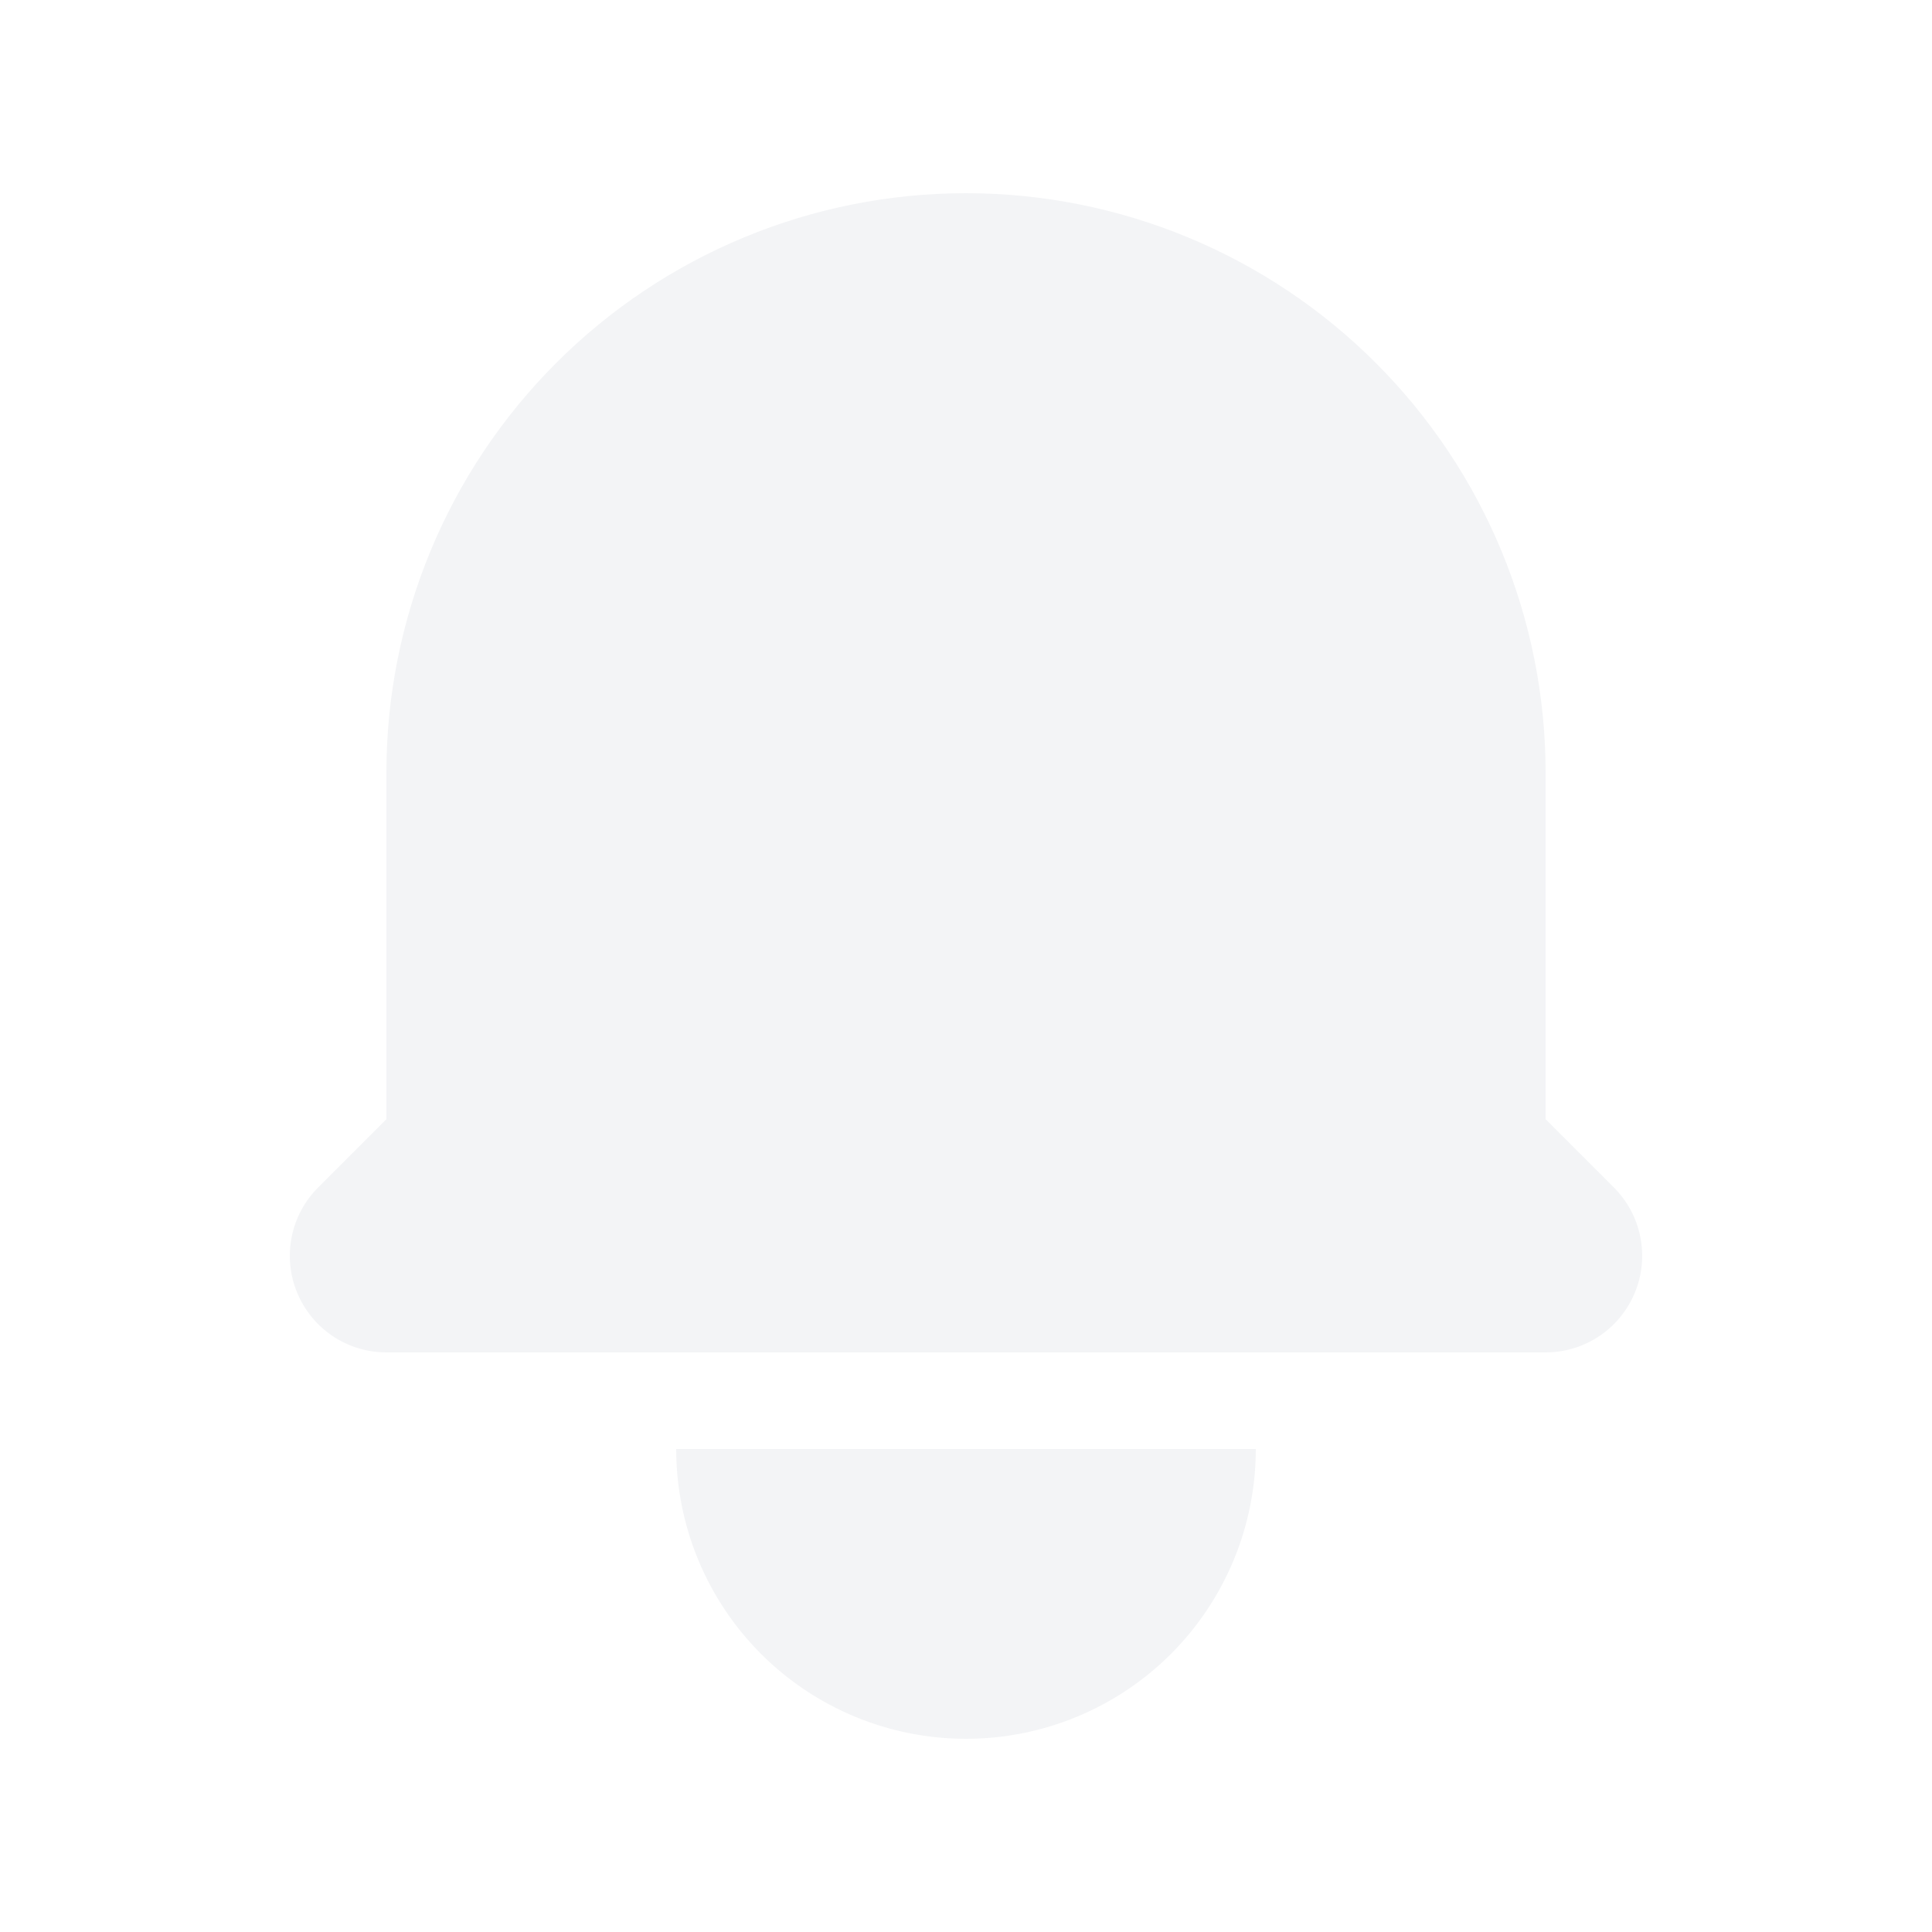
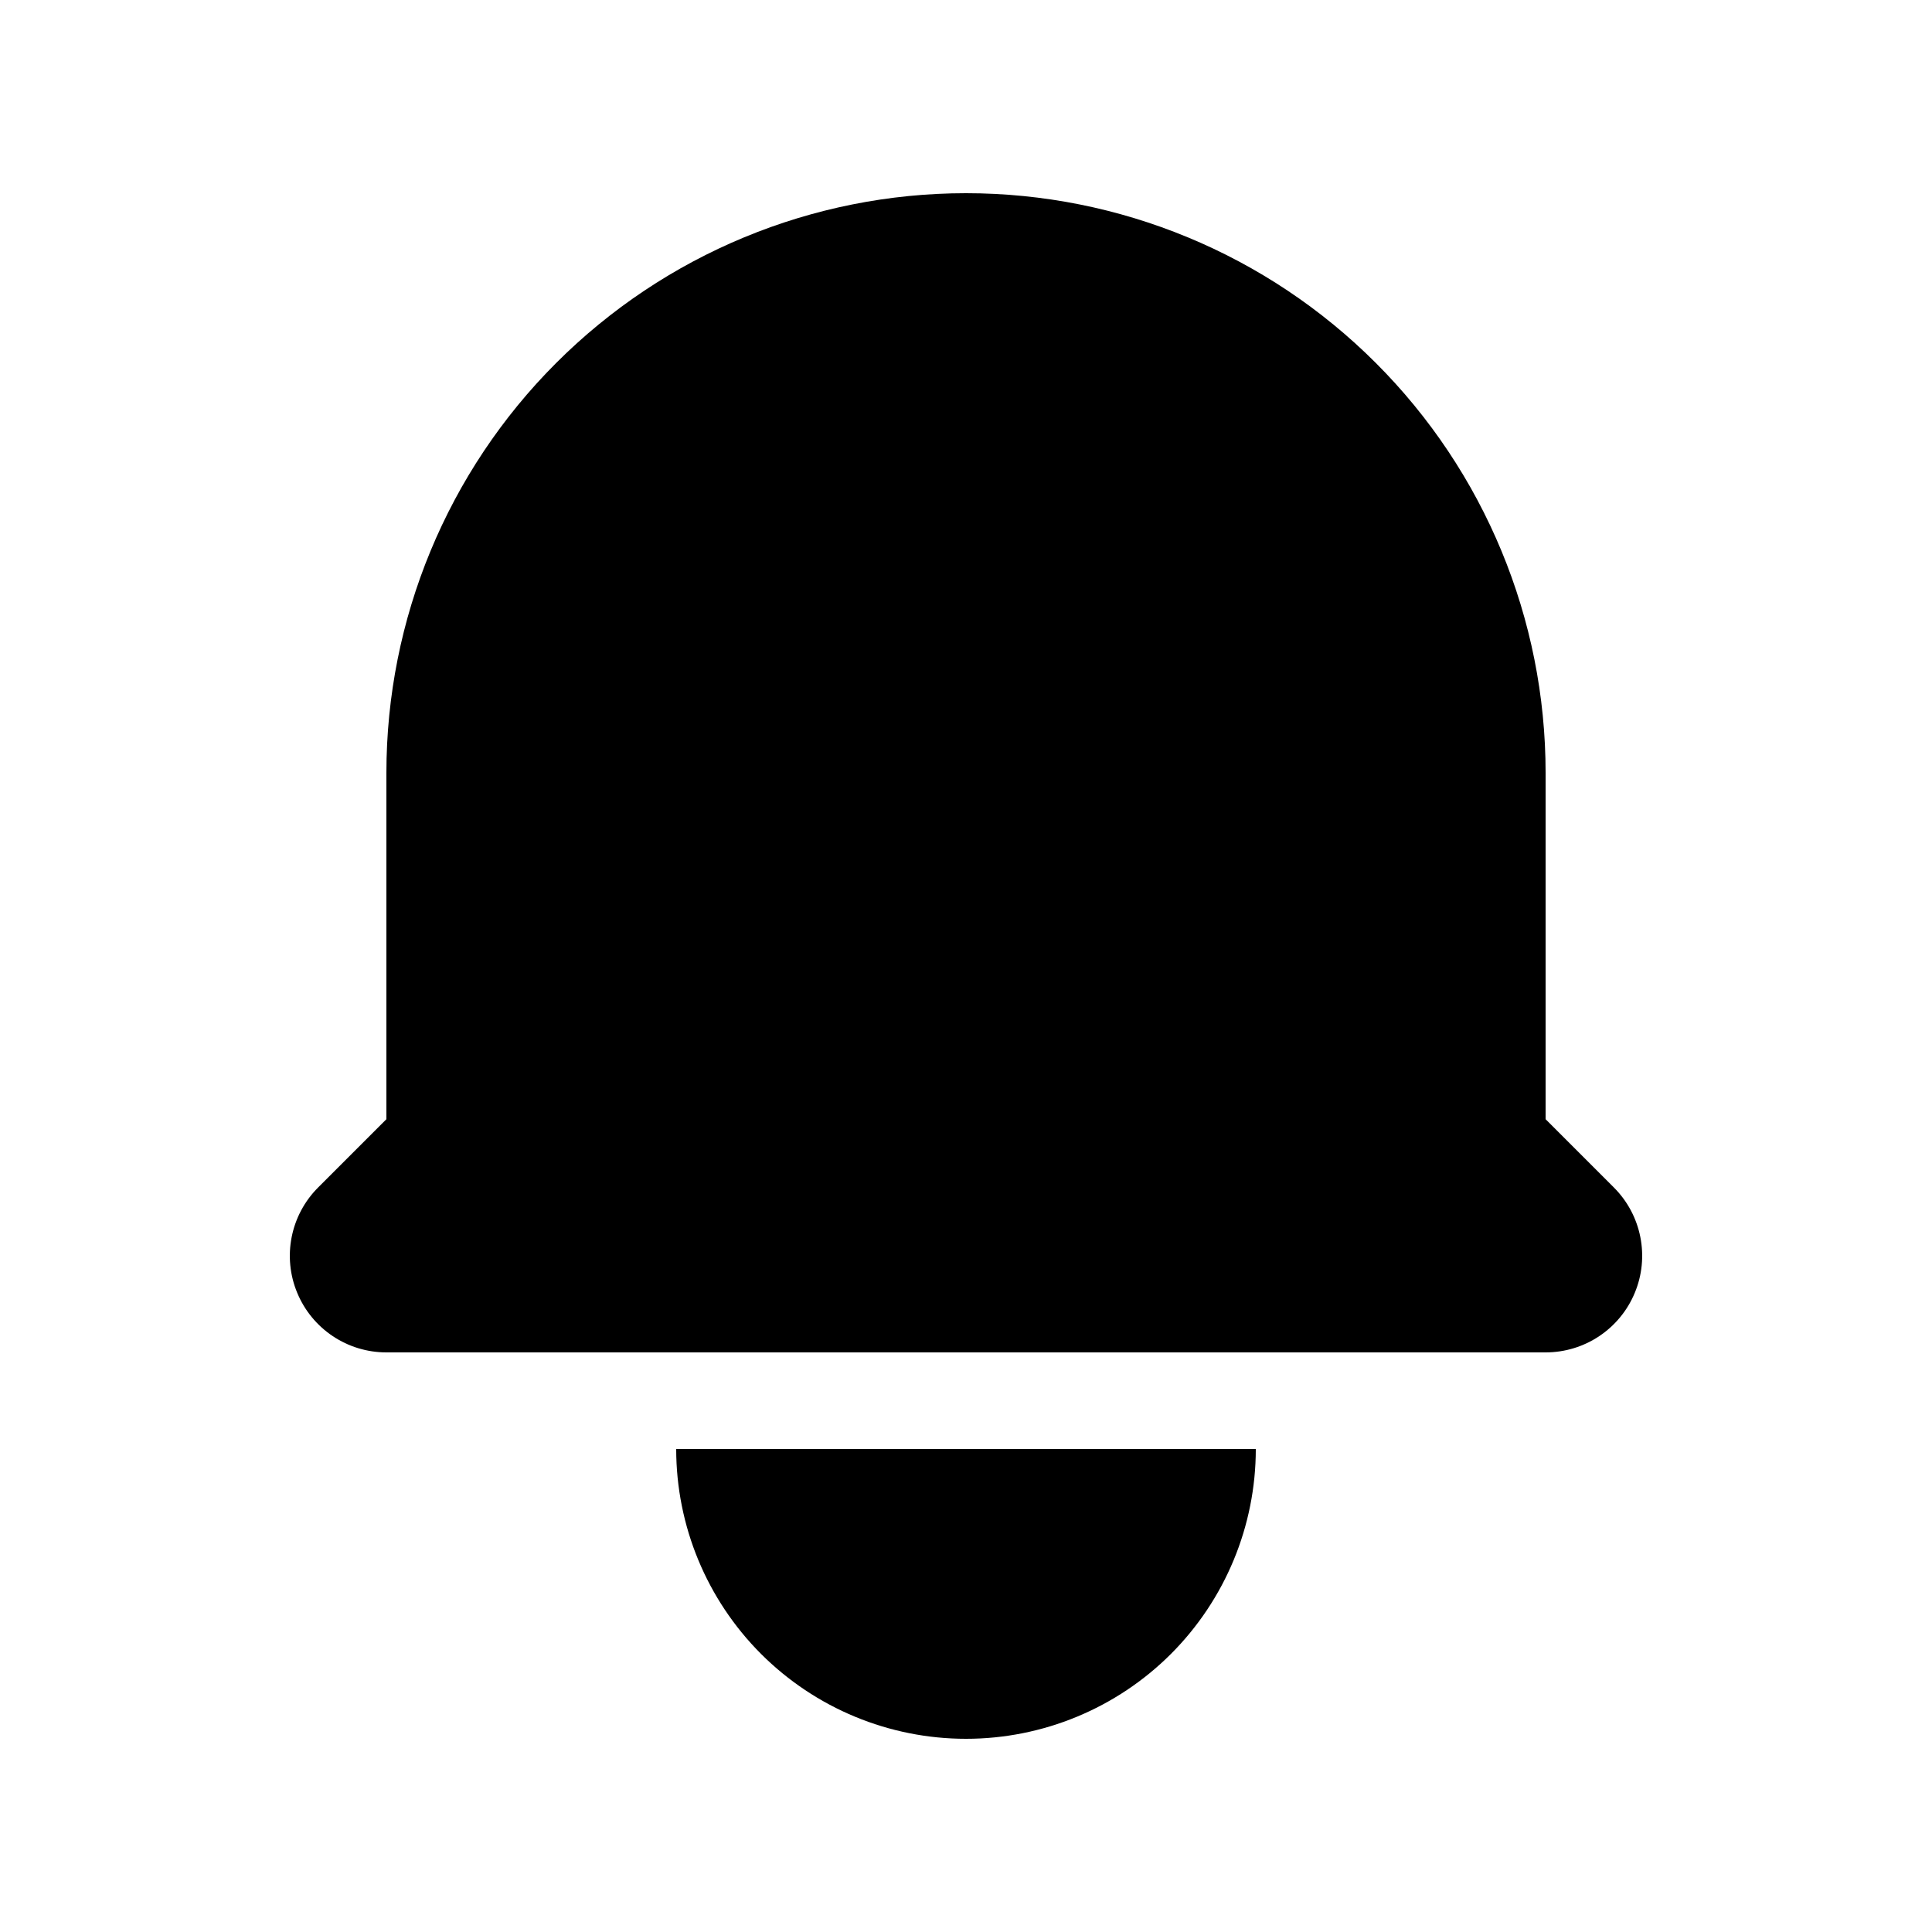
- <svg xmlns="http://www.w3.org/2000/svg" width="100%" height="100%" viewBox="0 0 40 40" fill="none">
-   <path d="M20 4C16.817 4 13.765 5.264 11.515 7.515C9.264 9.765 8 12.817 8 16V23.172L6.586 24.586C6.306 24.866 6.116 25.222 6.039 25.61C5.962 25.998 6.001 26.4 6.153 26.765C6.304 27.131 6.56 27.443 6.889 27.663C7.218 27.883 7.604 28 8 28H32C32.395 28 32.782 27.883 33.111 27.663C33.44 27.443 33.696 27.131 33.847 26.765C33.999 26.4 34.038 25.998 33.961 25.61C33.884 25.222 33.694 24.866 33.414 24.586L32 23.172V16C32 12.817 30.736 9.765 28.485 7.515C26.235 5.264 23.183 4 20 4ZM20 36C18.409 36 16.883 35.368 15.757 34.243C14.632 33.117 14 31.591 14 30H26C26 31.591 25.368 33.117 24.243 34.243C23.117 35.368 21.591 36 20 36Z" fill="#F3F4F6" />
+ <svg xmlns="http://www.w3.org/2000/svg" width="100%" height="100%" viewBox="0 0 40 40" fill="currentColor">
+   <path d="M20 4C16.817 4 13.765 5.264 11.515 7.515C9.264 9.765 8 12.817 8 16V23.172L6.586 24.586C6.306 24.866 6.116 25.222 6.039 25.61C5.962 25.998 6.001 26.4 6.153 26.765C6.304 27.131 6.56 27.443 6.889 27.663C7.218 27.883 7.604 28 8 28H32C32.395 28 32.782 27.883 33.111 27.663C33.44 27.443 33.696 27.131 33.847 26.765C33.999 26.4 34.038 25.998 33.961 25.61C33.884 25.222 33.694 24.866 33.414 24.586L32 23.172V16C32 12.817 30.736 9.765 28.485 7.515C26.235 5.264 23.183 4 20 4ZM20 36C18.409 36 16.883 35.368 15.757 34.243C14.632 33.117 14 31.591 14 30H26C26 31.591 25.368 33.117 24.243 34.243C23.117 35.368 21.591 36 20 36Z" />
</svg>
